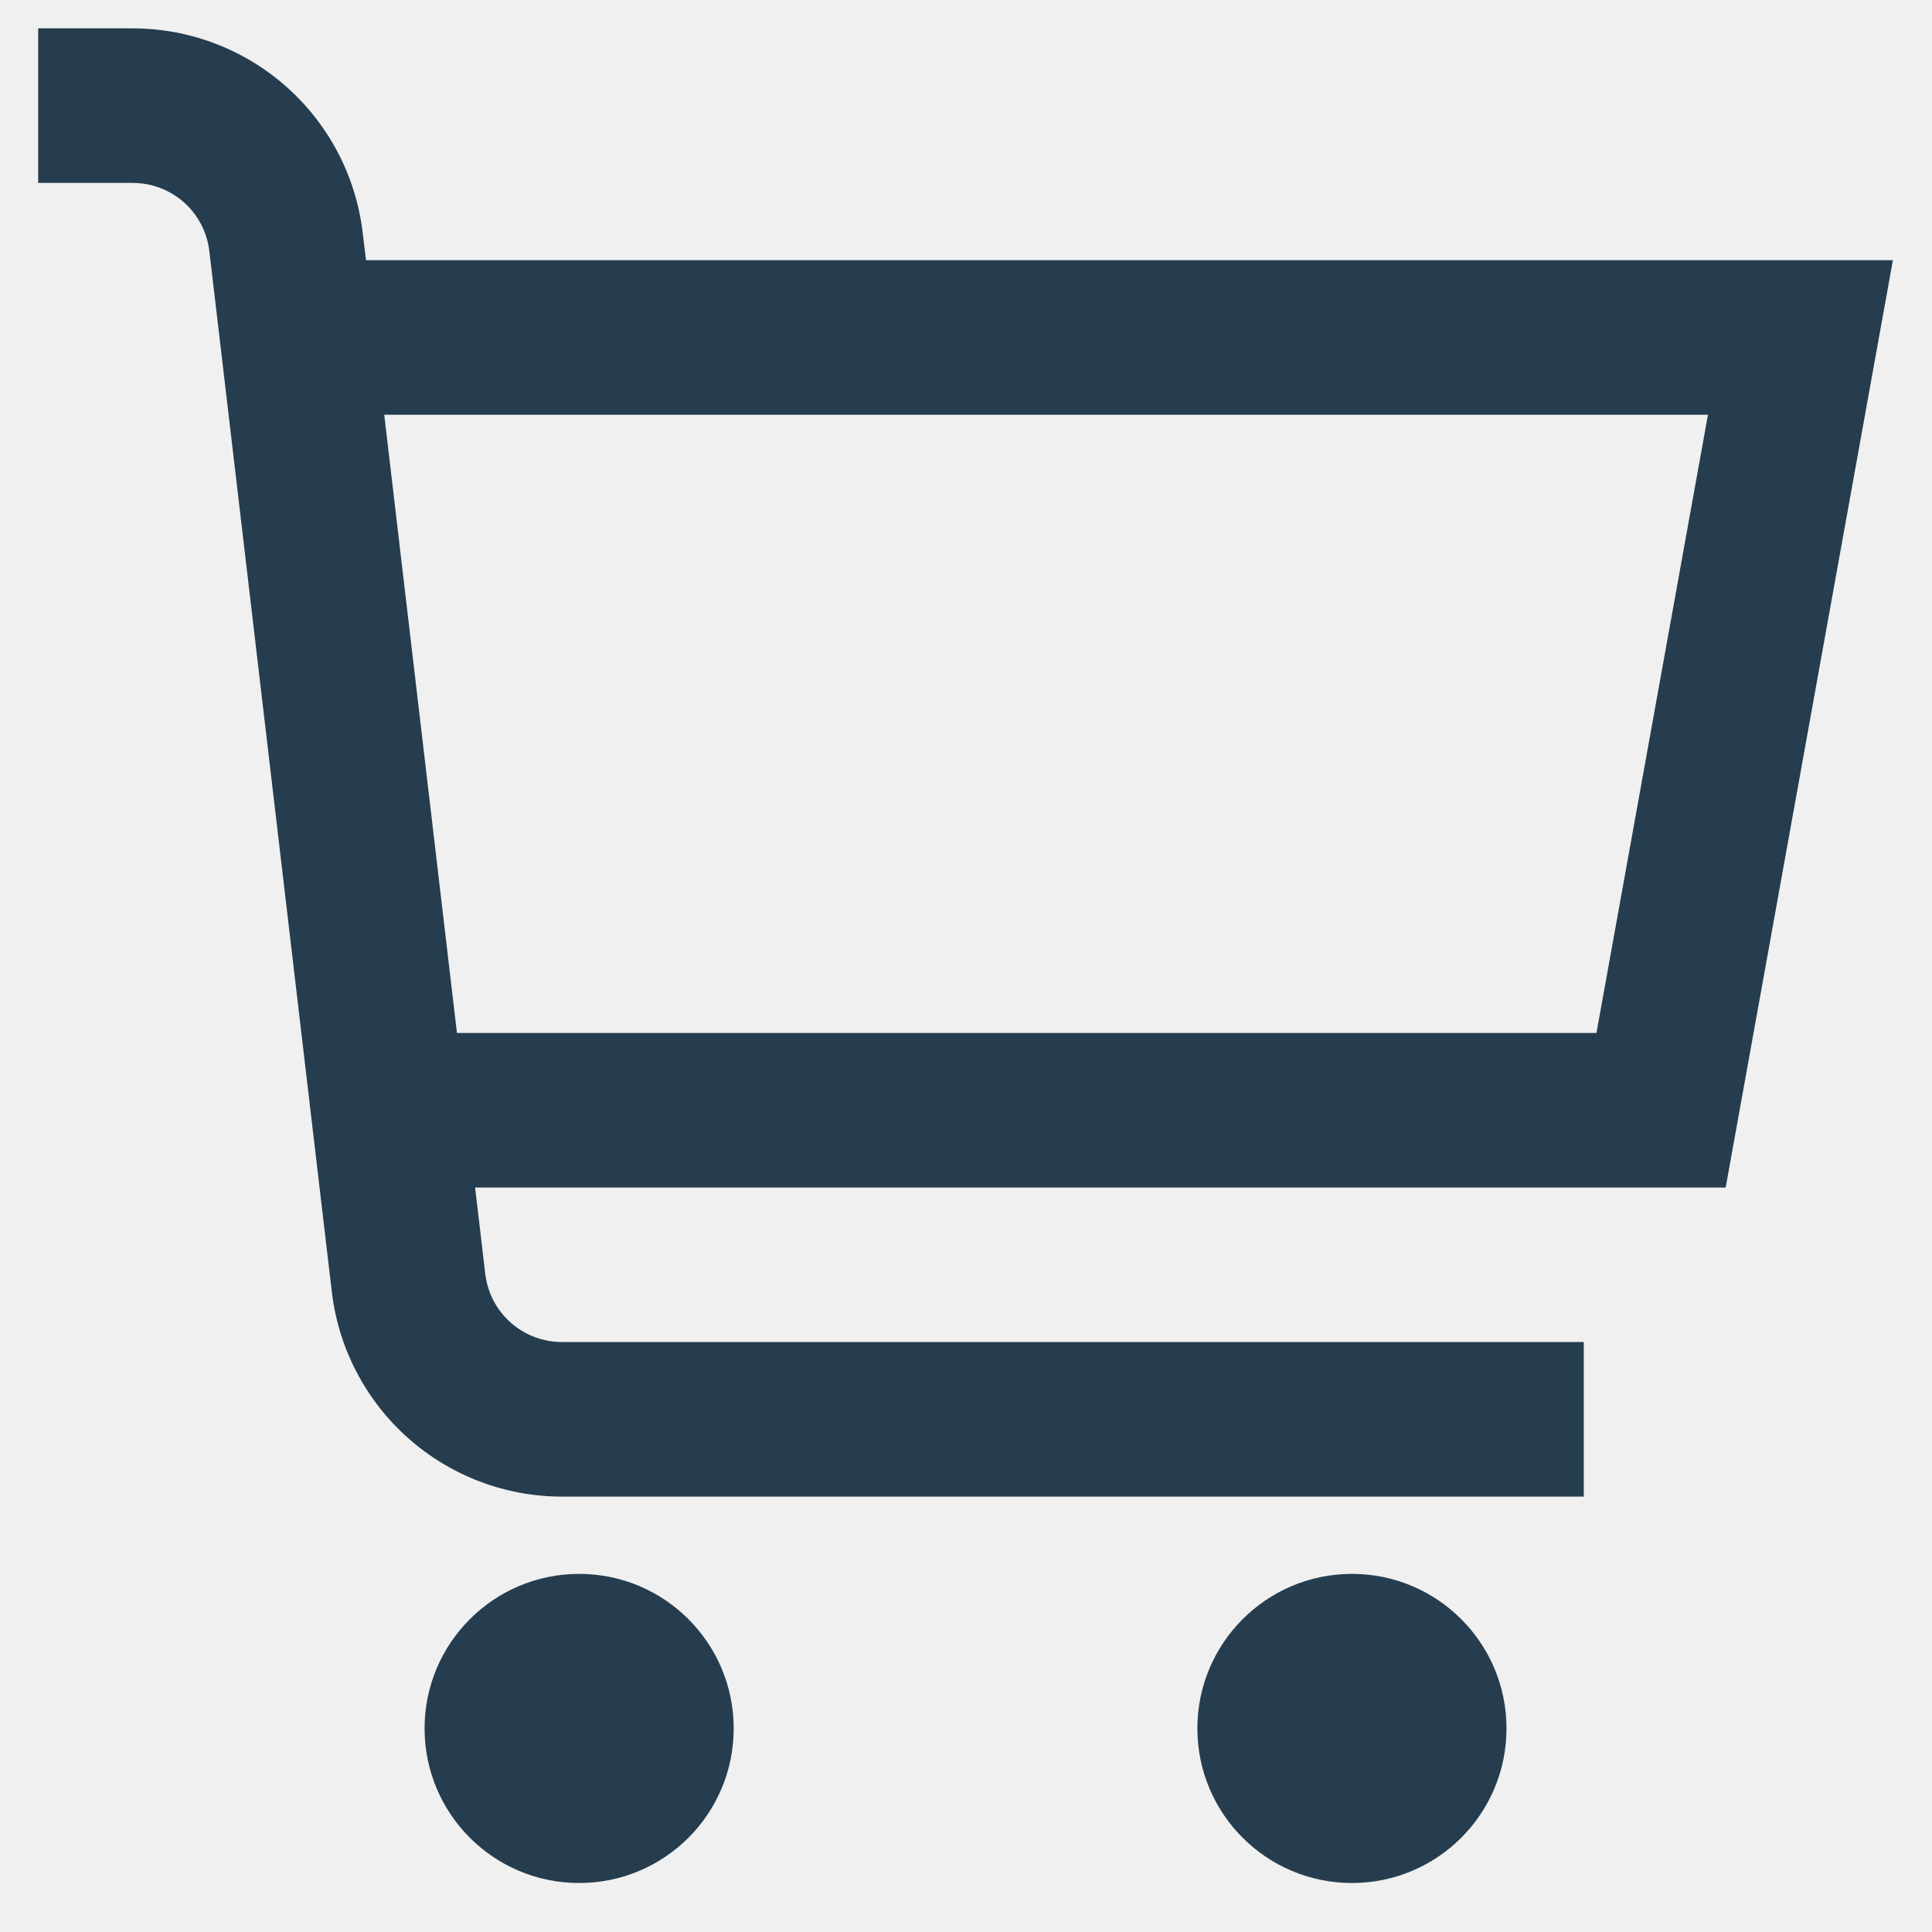
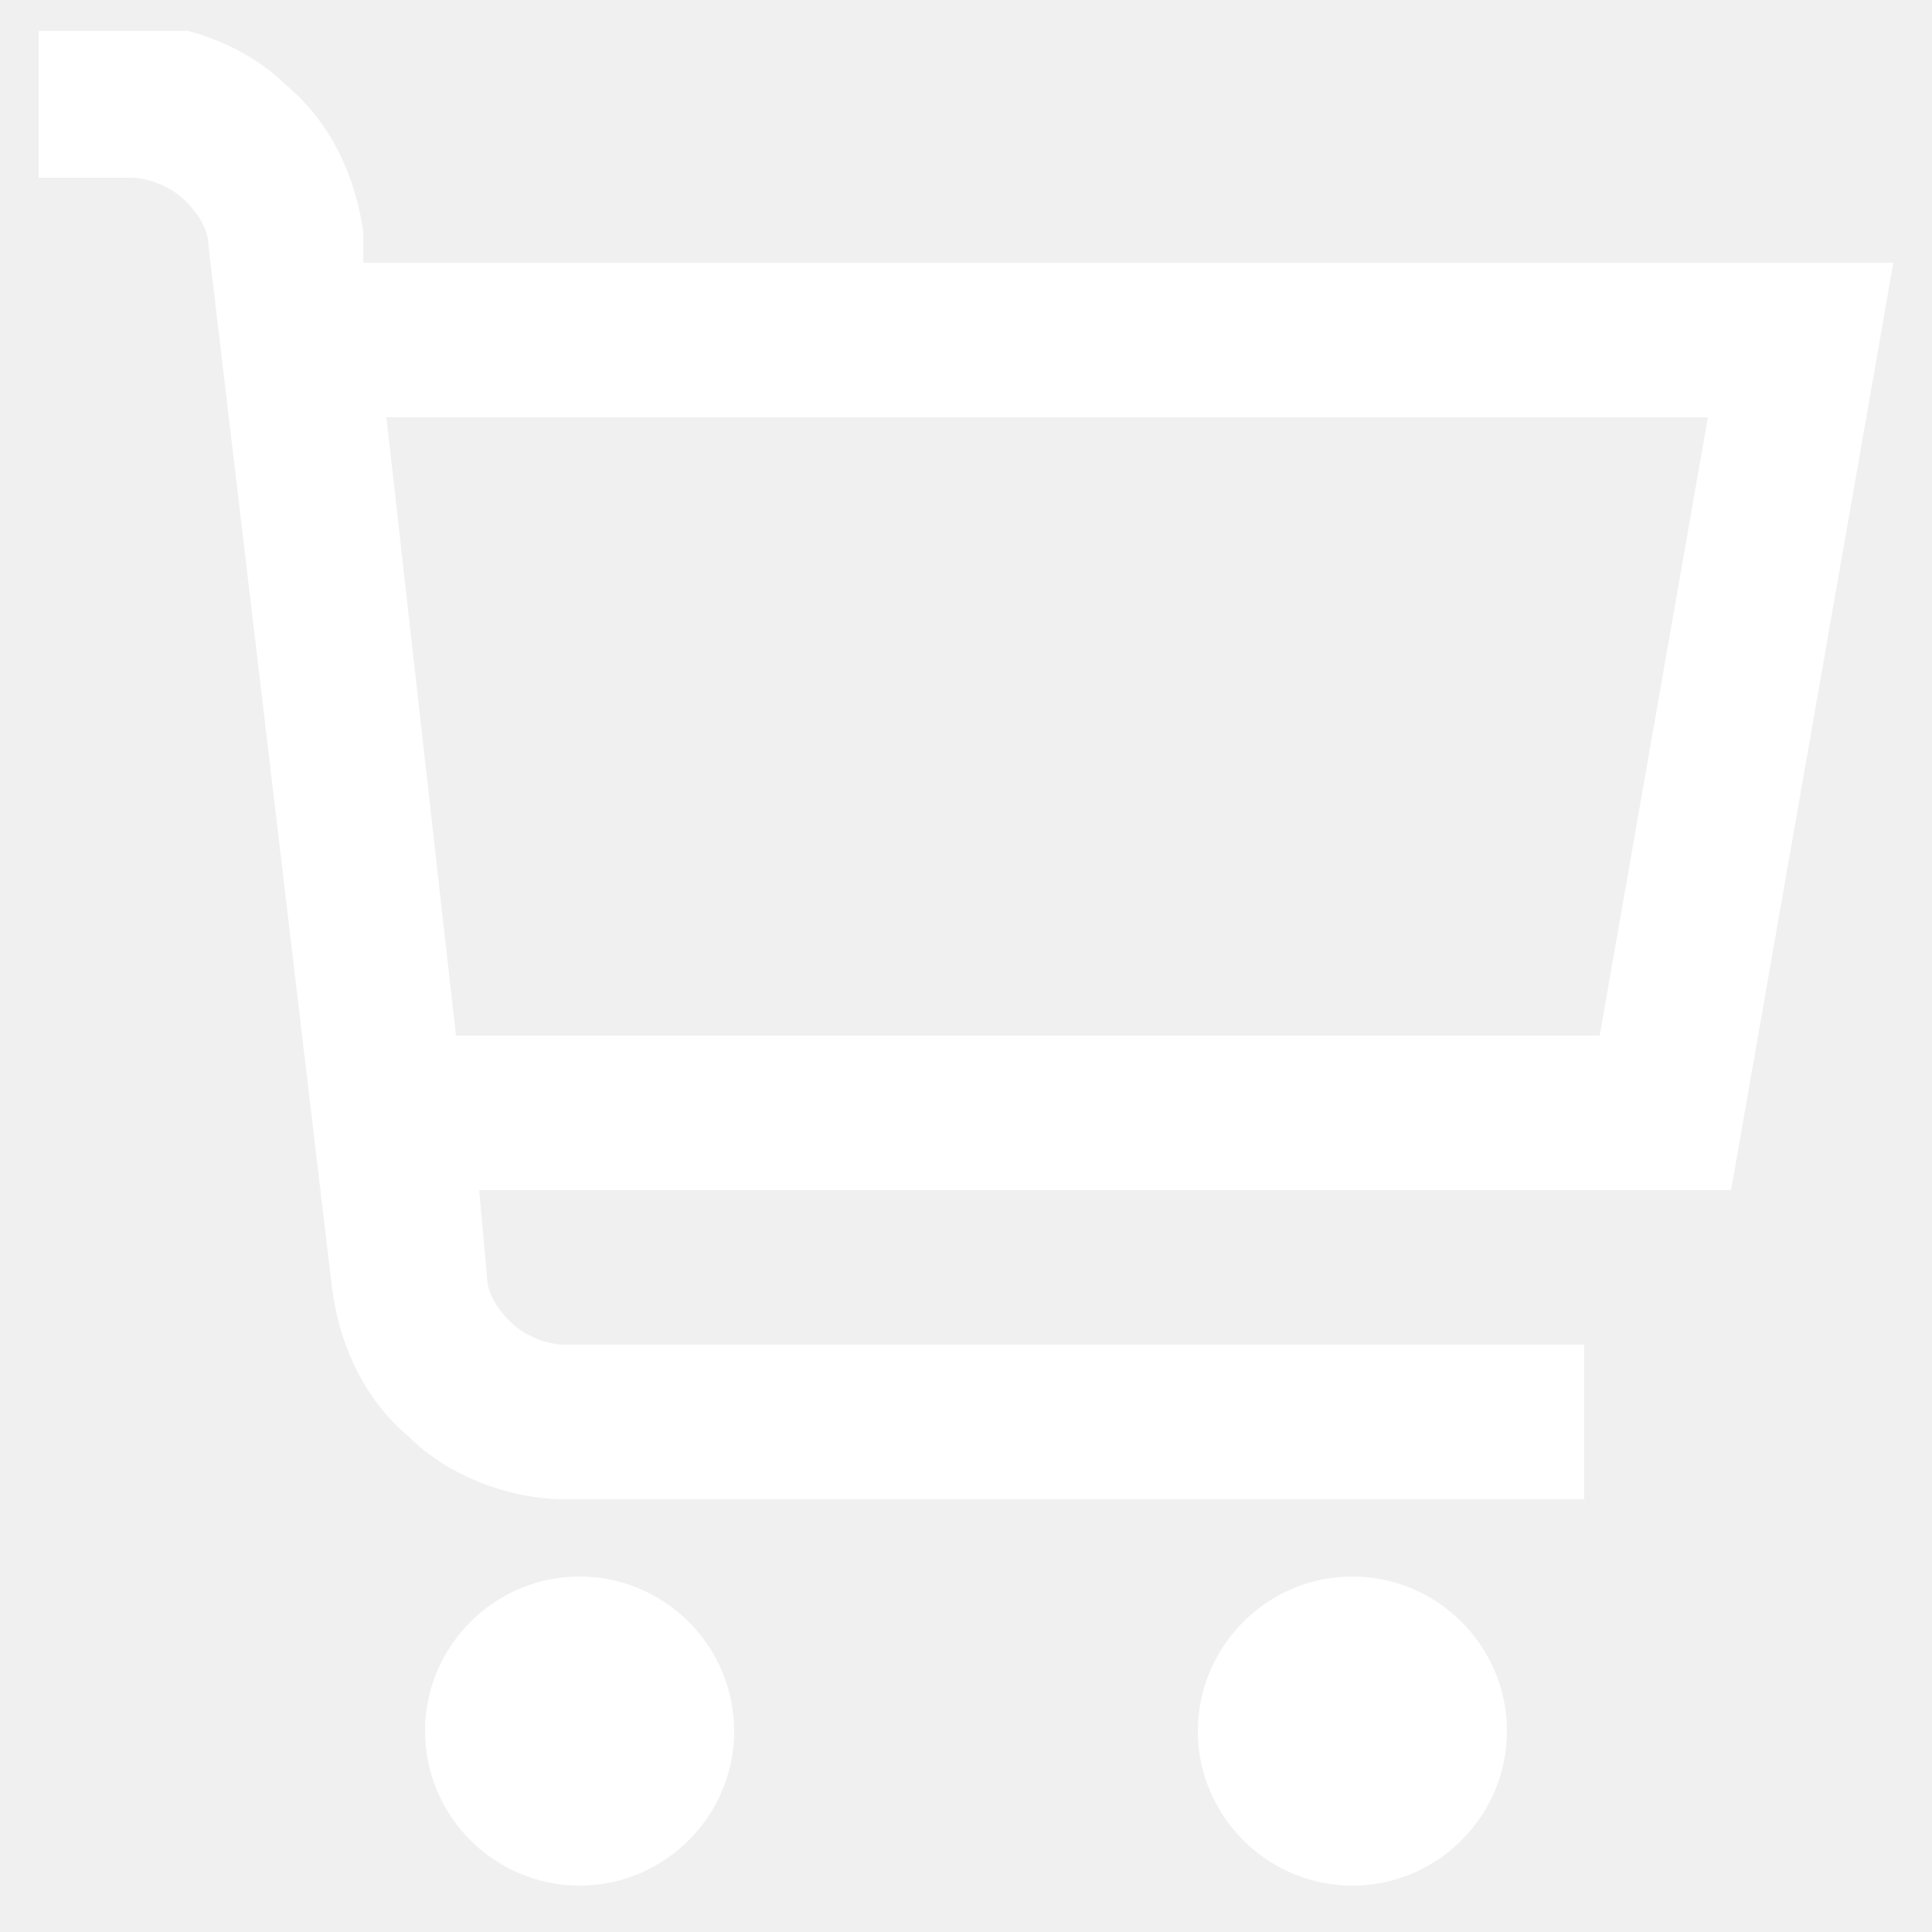
- <svg xmlns="http://www.w3.org/2000/svg" width="25" height="25" viewBox="0 0 25 25" fill="none">
-   <g clip-path="url(#clip0)">
-     <path d="M24.494 3.367H4.736L4.694 3.016C4.608 2.286 4.258 1.613 3.709 1.125C3.16 0.637 2.451 0.367 1.716 0.367L0.494 0.367V2.367H1.716C1.961 2.367 2.197 2.456 2.381 2.619C2.564 2.782 2.68 3.006 2.709 3.25L4.294 16.718C4.38 17.447 4.731 18.12 5.28 18.608C5.829 19.096 6.538 19.366 7.272 19.366H20.494V17.366H7.272C7.027 17.366 6.791 17.276 6.607 17.113C6.424 16.951 6.308 16.726 6.279 16.483L6.148 15.367H22.33L24.494 3.367ZM20.658 13.367H5.913L4.972 5.367H22.101L20.658 13.367Z" fill="#253D4E" />
-     <path d="M7.494 24.366C8.599 24.366 9.494 23.471 9.494 22.366C9.494 21.262 8.599 20.366 7.494 20.366C6.39 20.366 5.494 21.262 5.494 22.366C5.494 23.471 6.39 24.366 7.494 24.366Z" fill="#253D4E" />
-     <path d="M17.494 24.366C18.599 24.366 19.494 23.471 19.494 22.366C19.494 21.262 18.599 20.366 17.494 20.366C16.39 20.366 15.494 21.262 15.494 22.366C15.494 23.471 16.39 24.366 17.494 24.366Z" fill="#253D4E" />
+ <svg xmlns="http://www.w3.org/2000/svg" xmlns:xlink="http://www.w3.org/1999/xlink" version="1.1" id="Layer_1" x="0px" y="0px" viewBox="0 0 25 25" style="enable-background:new 0 0 25 25;" xml:space="preserve">
+   <style type="text/css">
+ 	.st0{clip-path:url(#SVGID_00000129907344694343679760000009647805453017257886_);}
+ 	.st1{fill:#FFFFFF;}
+ </style>
+   <g>
+     <defs>
+       <rect id="SVGID_1_" x="0.5" y="0.4" width="24" height="24" />
+     </defs>
+     <clipPath id="SVGID_00000055669253281050460520000002975452125530748077_">
+       <use xlink:href="#SVGID_1_" style="overflow:visible;" />
+     </clipPath>
+     <g style="clip-path:url(#SVGID_00000055669253281050460520000002975452125530748077_);">
+       <path class="st1" d="M24.5,3.4H4.7l0-0.4c-0.1-0.7-0.4-1.4-1-1.9c-0.5-0.5-1.3-0.8-2-0.8H0.5v2h1.2c0.2,0,0.5,0.1,0.7,0.3    C2.6,2.8,2.7,3,2.7,3.2l1.6,13.5c0.1,0.7,0.4,1.4,1,1.9c0.5,0.5,1.3,0.8,2,0.8h13.2v-2H7.3c-0.2,0-0.5-0.1-0.7-0.3    c-0.2-0.2-0.3-0.4-0.3-0.6l-0.1-1.1h16.2L24.5,3.4z M20.7,13.4H5.9L5,5.4h17.1L20.7,13.4z" />
+       <path class="st1" d="M7.5,24.4c1.1,0,2-0.9,2-2c0-1.1-0.9-2-2-2s-2,0.9-2,2C5.5,23.5,6.4,24.4,7.5,24.4z" />
+       <path class="st1" d="M17.5,24.4c1.1,0,2-0.9,2-2c0-1.1-0.9-2-2-2c-1.1,0-2,0.9-2,2C15.5,23.5,16.4,24.4,17.5,24.4z" />
+     </g>
  </g>
-   <defs>
-     <clipPath id="clip0">
-       <rect width="24" height="24" fill="white" transform="translate(0.494141 0.366516)" />
-     </clipPath>
-   </defs>
</svg>
